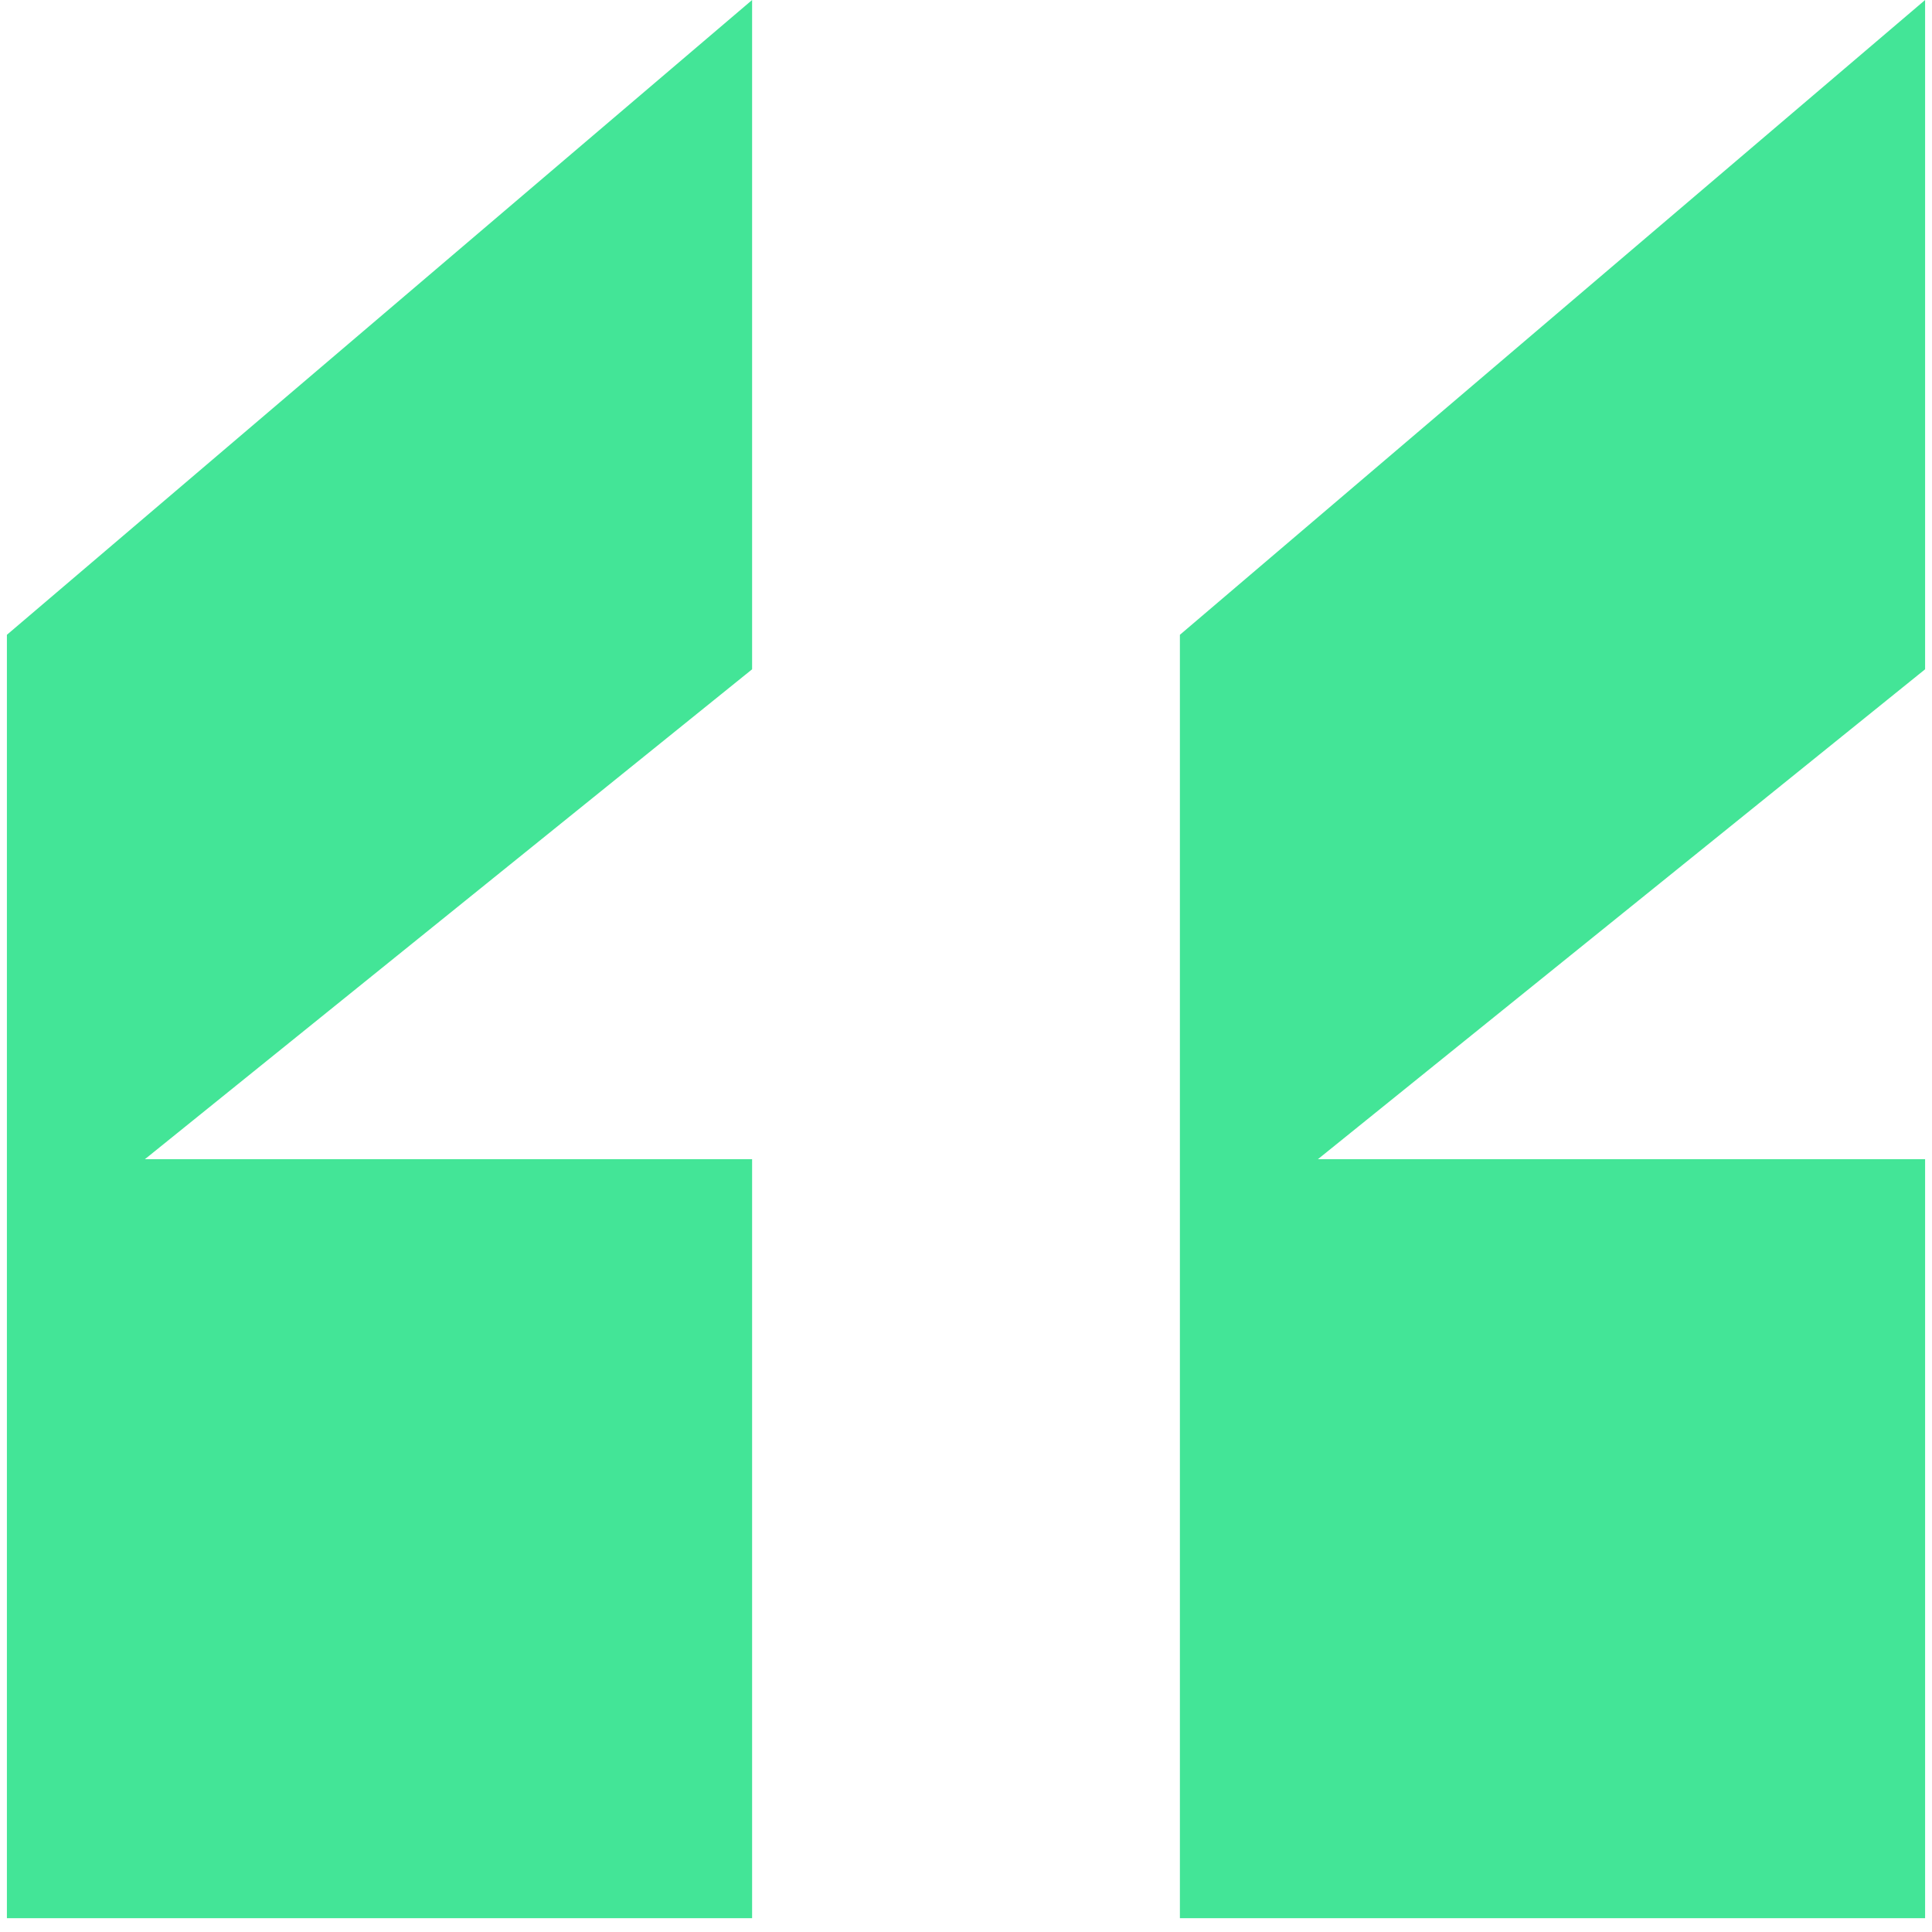
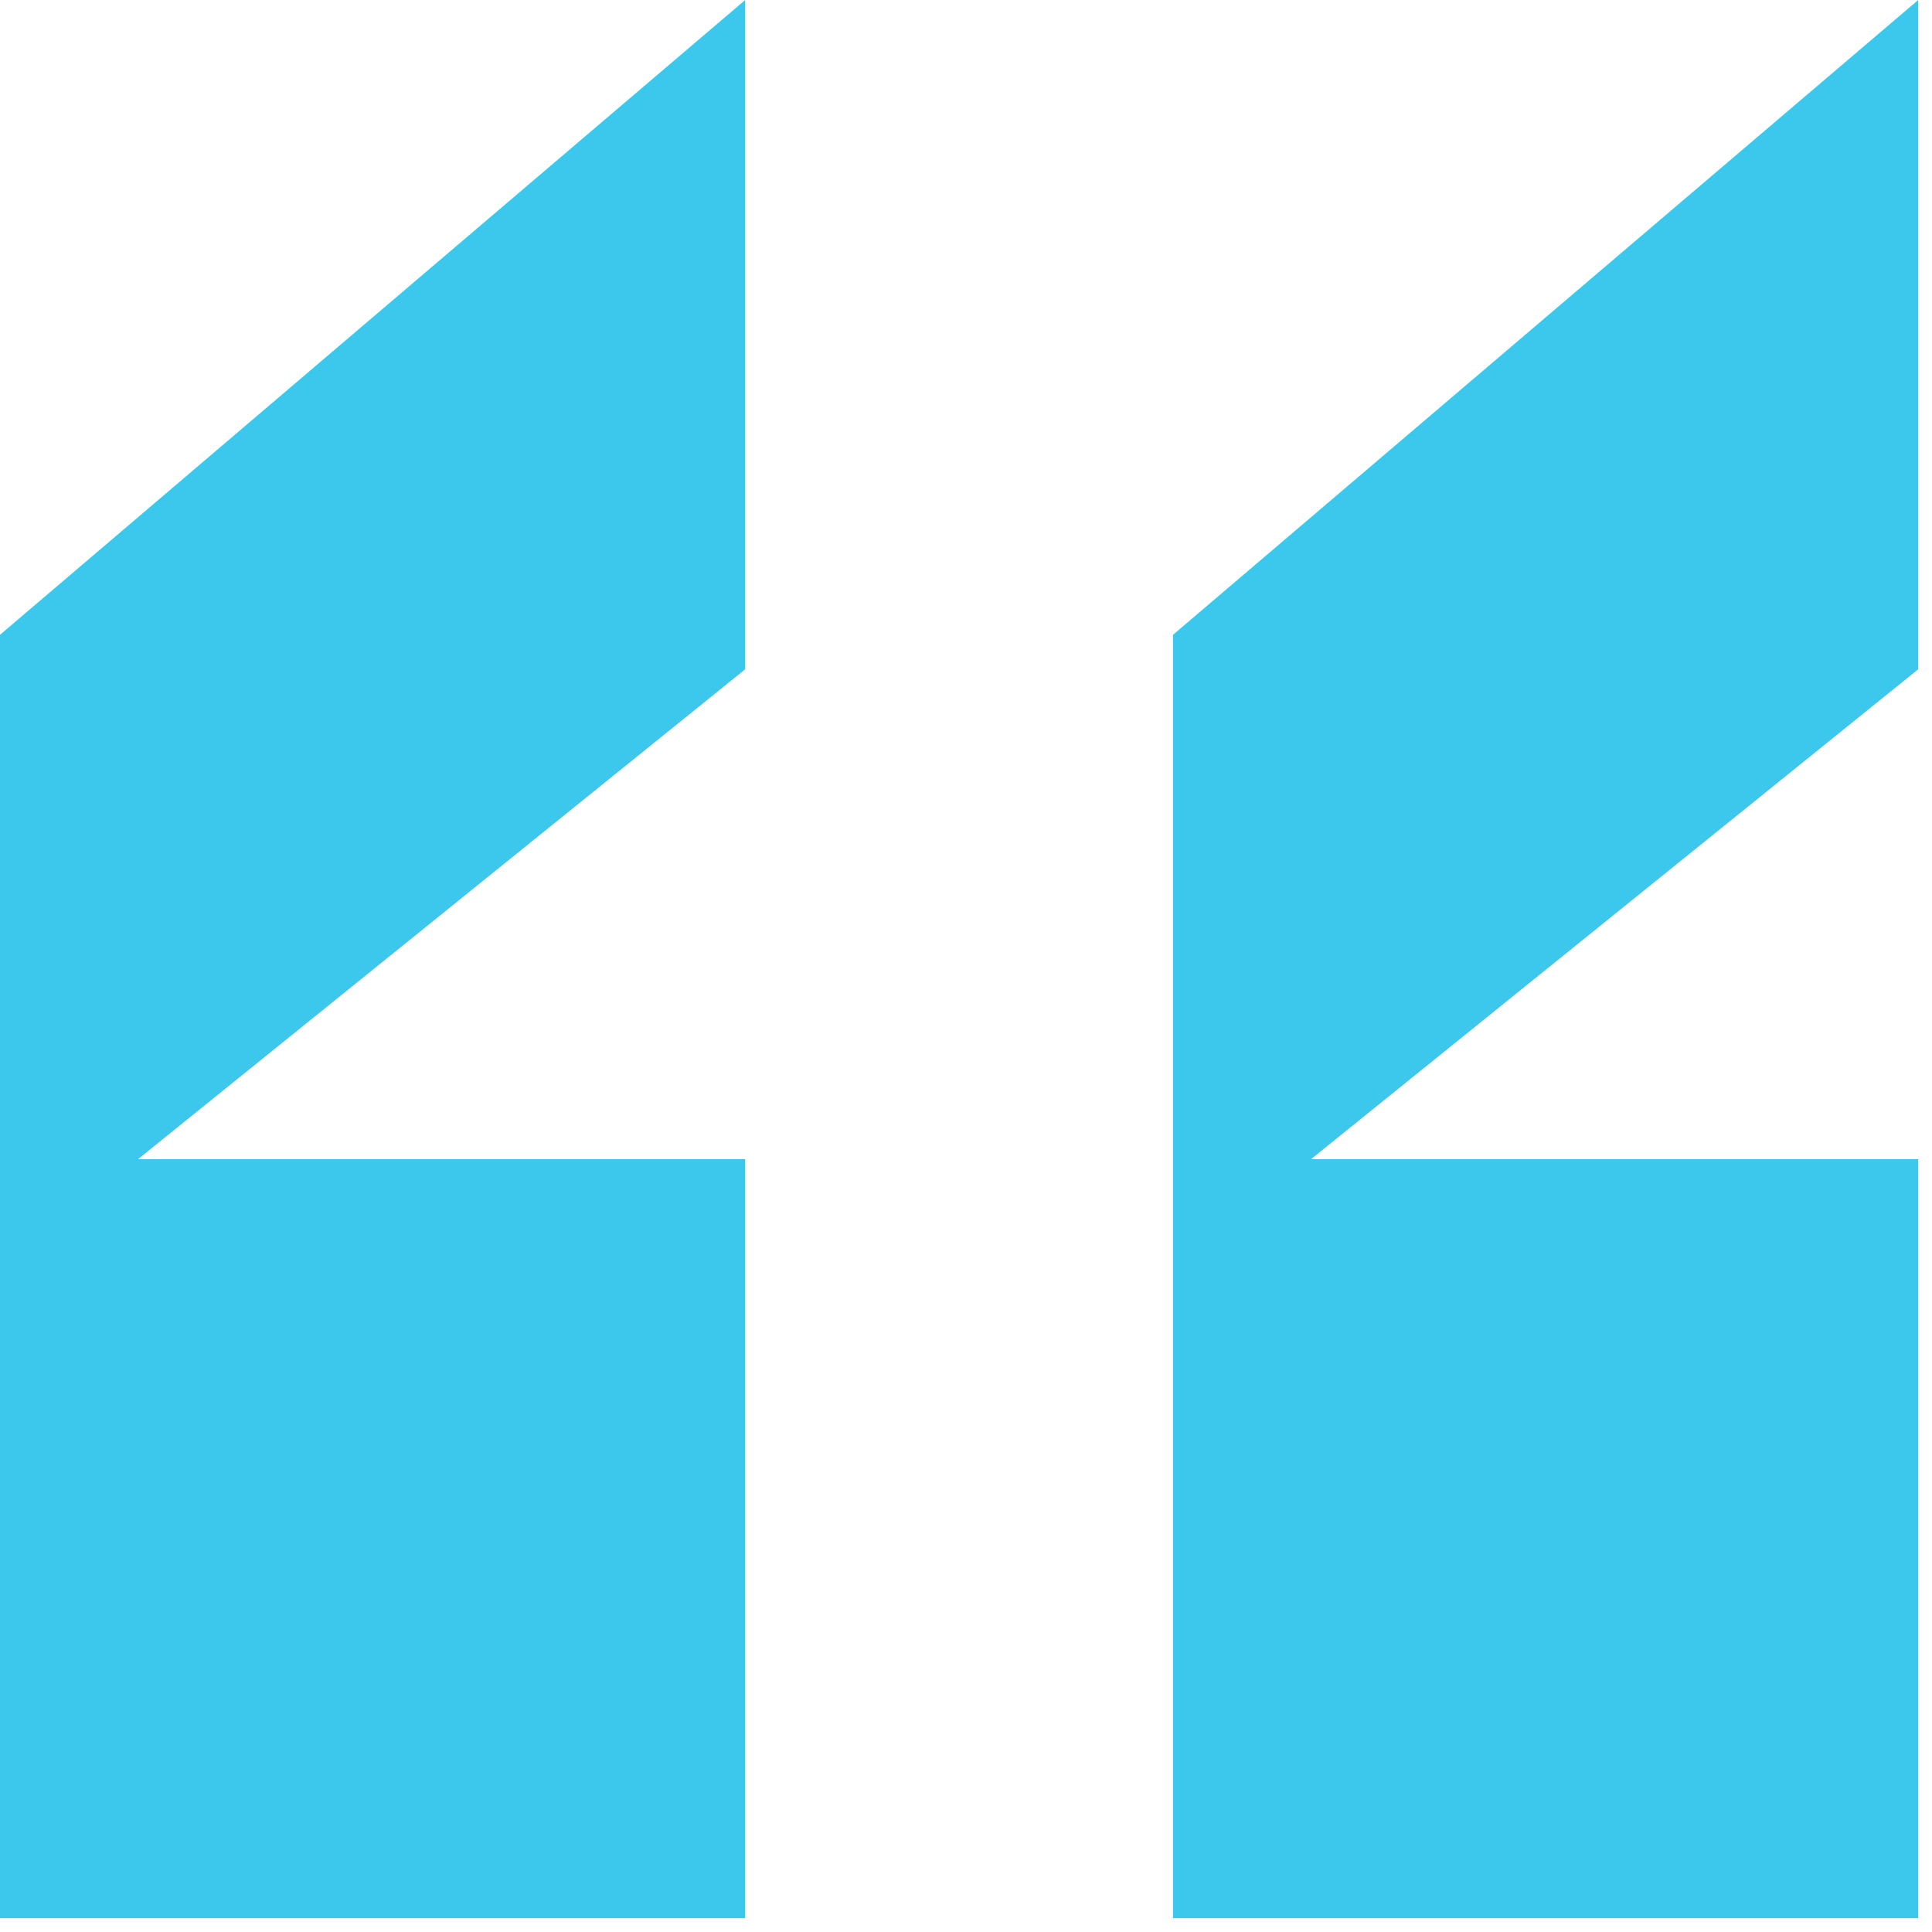
<svg xmlns="http://www.w3.org/2000/svg" width="84" height="84" viewBox="0 0 84 84" fill="none">
-   <path d="M32.7 0V29.1L6.3 50.4H32.7V83.4H0.3V27.6L32.7 0ZM51.3 83.4V27.6L83.7 0V29.1L57.3 50.4H83.7V83.4H51.3Z" fill="#43E597" />
+   <path d="M32.4 0V29.1L6 50.4H32.4V83.4H0V27.6L32.4 0ZM51 83.4V27.6L83.4 0V29.1L57 50.4H83.4V83.4H51Z" fill="#3CC8EC" />
</svg>
